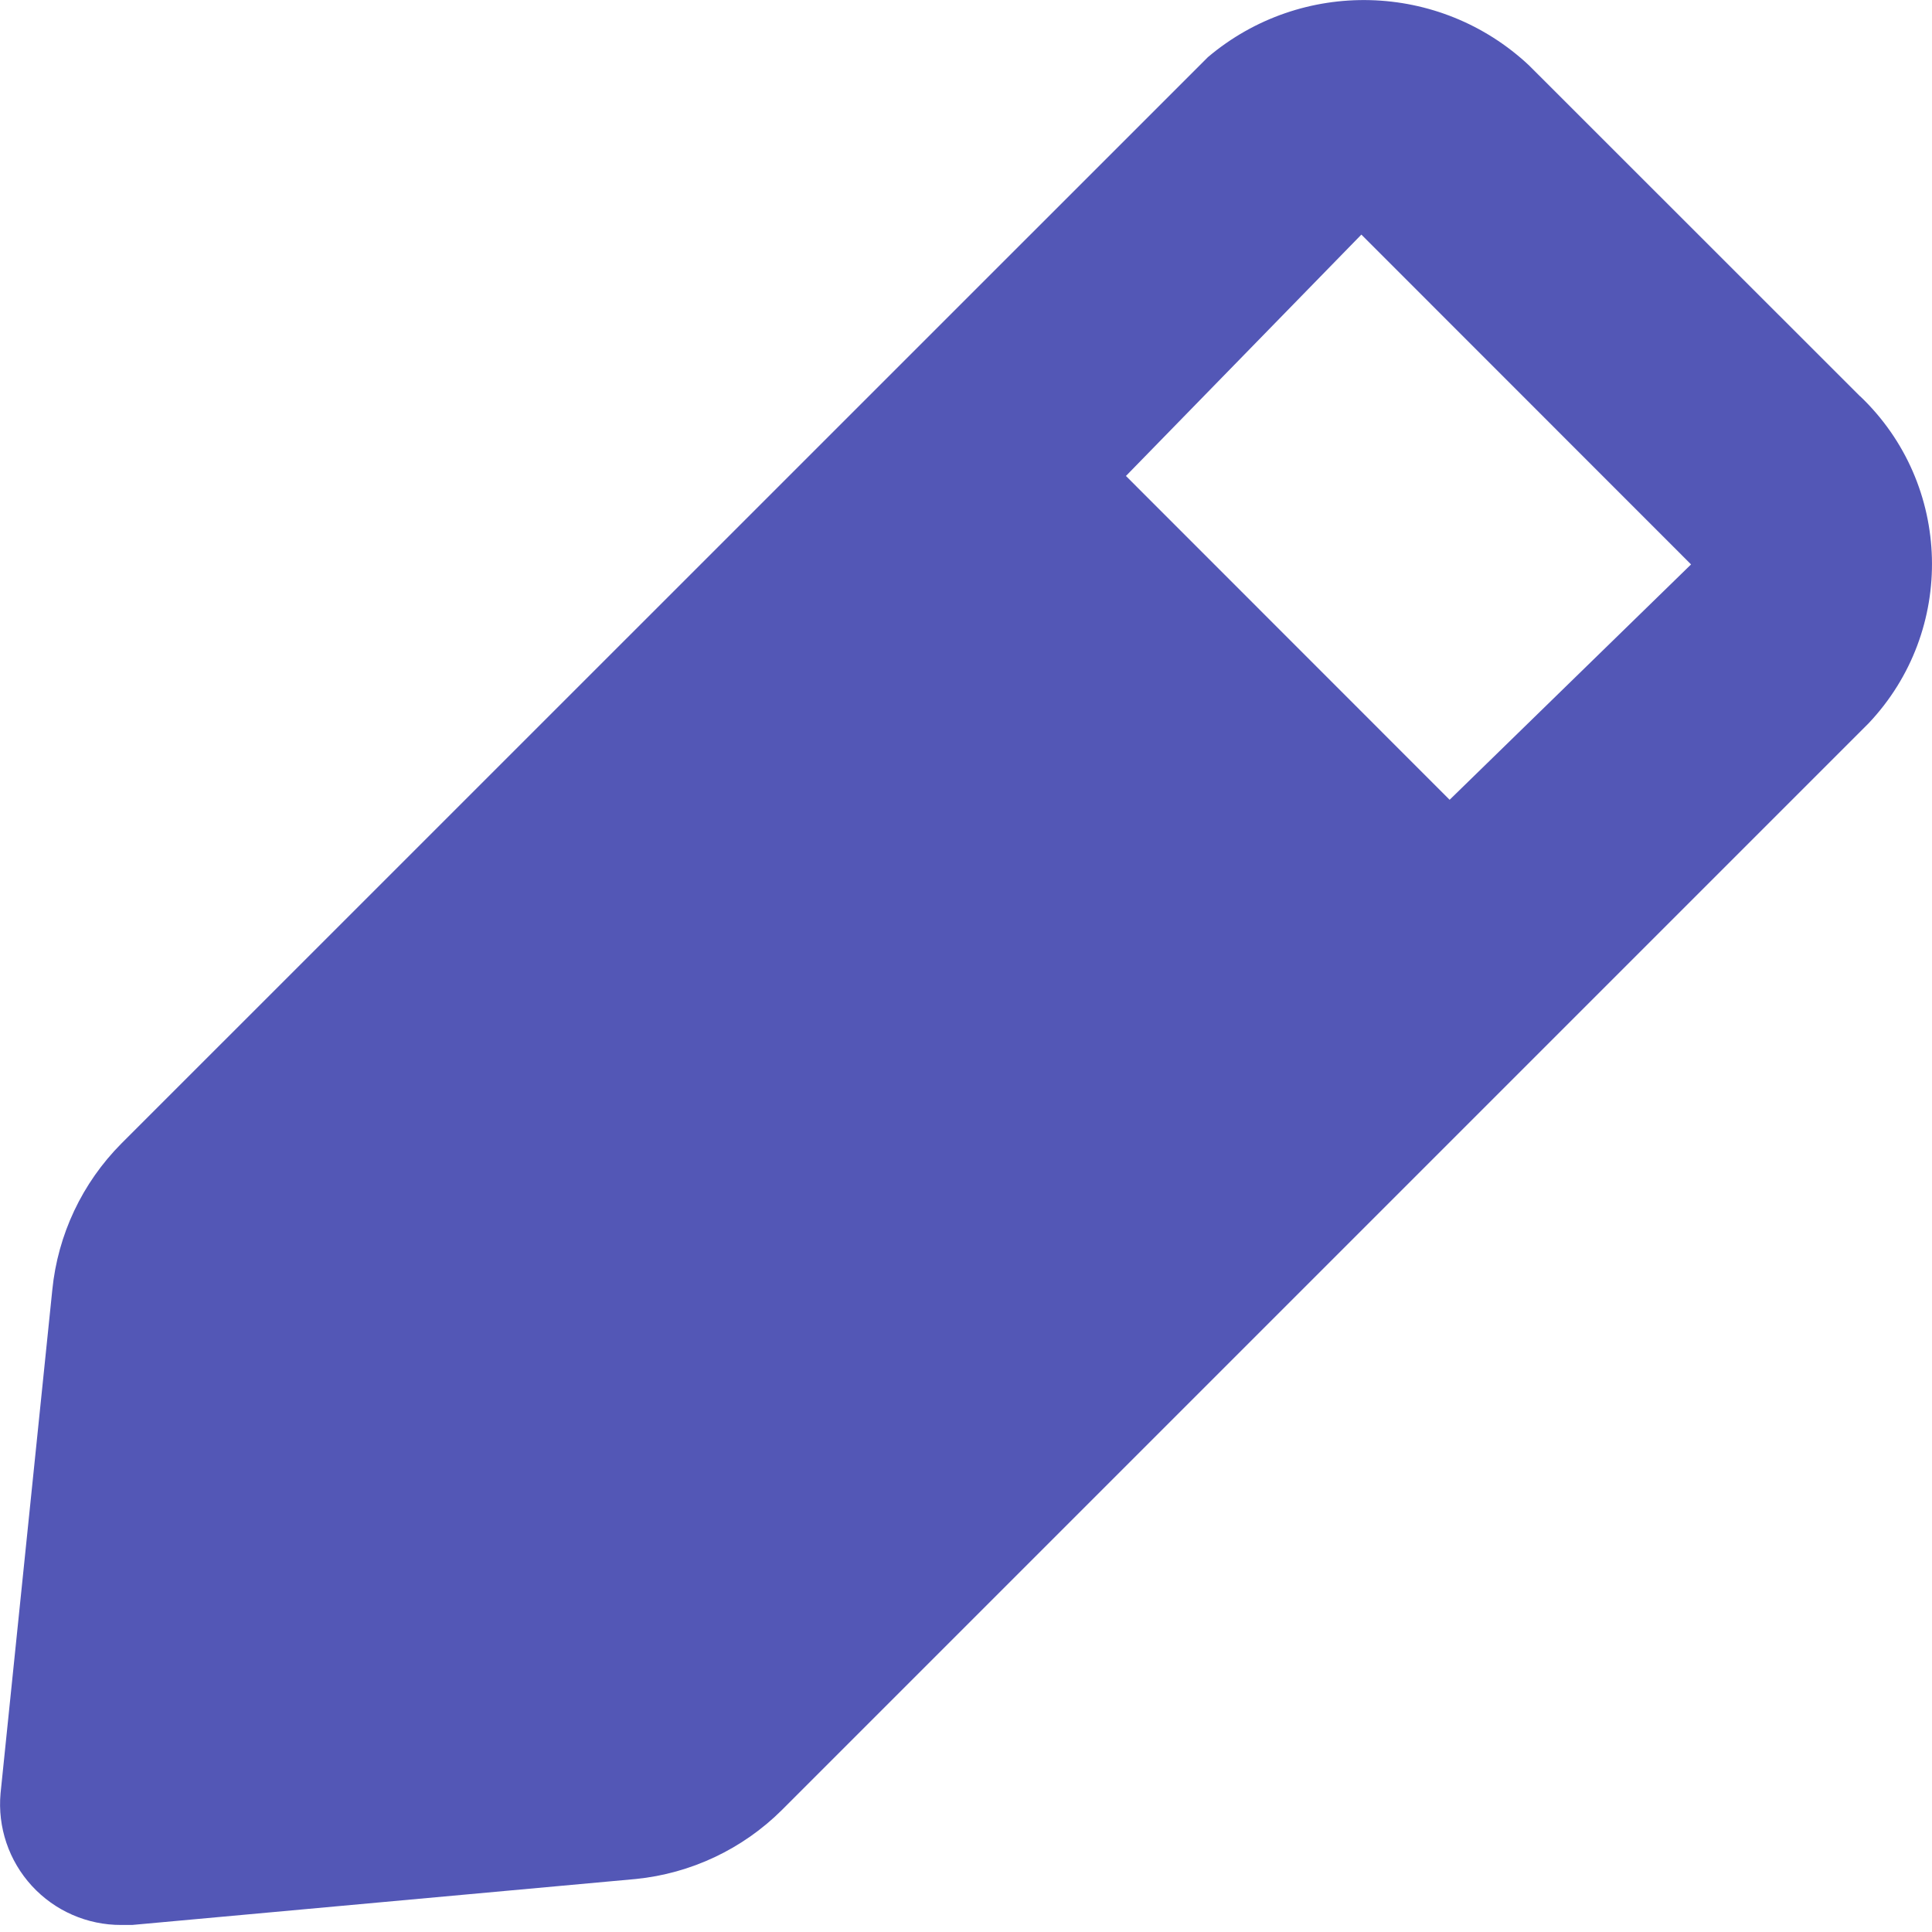
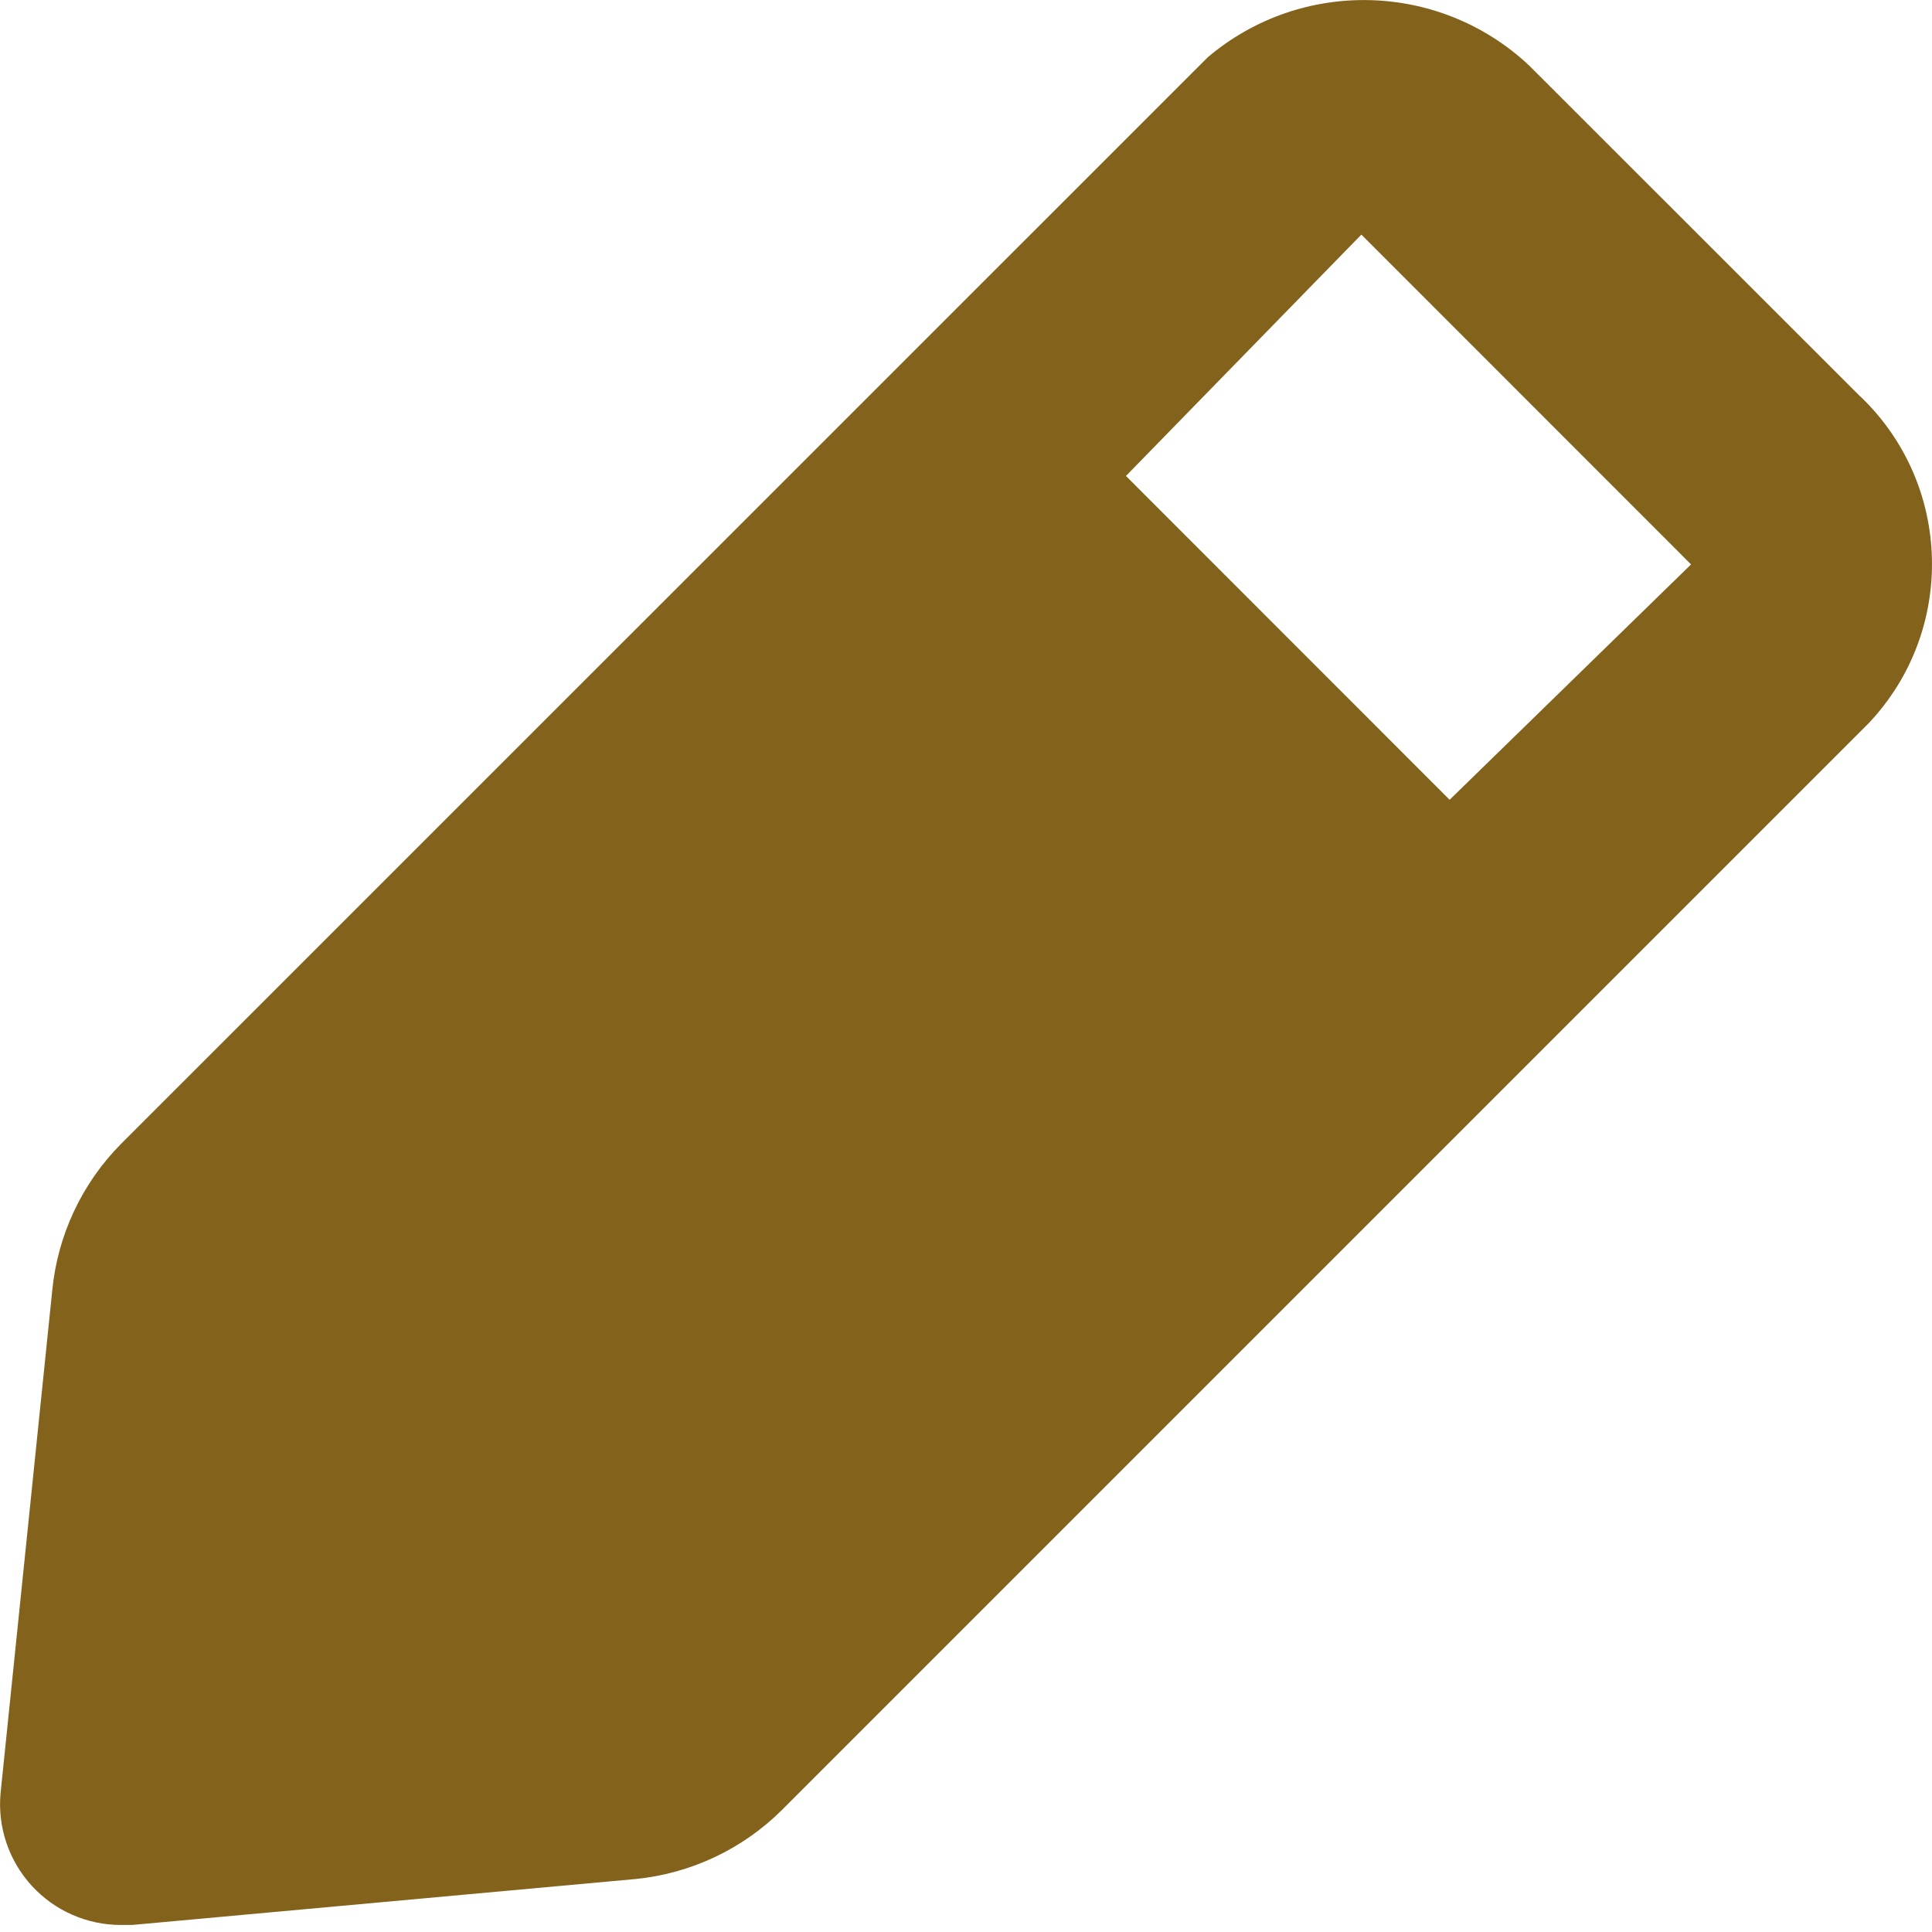
<svg xmlns="http://www.w3.org/2000/svg" width="14" height="14">
-   <path d="M13.479 2.872 11.08.474a1.75 1.75 0 0 0-2.327-.06L.879 8.287a1.75 1.75 0 0 0-.5 1.06l-.375 3.648a.875.875 0 0 0 .875.954h.078l3.65-.333c.399-.04.773-.216 1.058-.499l7.875-7.875a1.68 1.68 0 0 0-.061-2.371Zm-2.975 2.923L8.159 3.449 9.865 1.7l2.389 2.39-1.75 1.706Z" fill="#5357B6" />
+   <path d="M13.479 2.872 11.08.474a1.75 1.75 0 0 0-2.327-.06L.879 8.287a1.75 1.75 0 0 0-.5 1.06l-.375 3.648a.875.875 0 0 0 .875.954h.078l3.65-.333c.399-.04.773-.216 1.058-.499l7.875-7.875a1.68 1.68 0 0 0-.061-2.371Zm-2.975 2.923L8.159 3.449 9.865 1.7l2.389 2.39-1.75 1.706Z" fill=" #83621c" />
</svg>
